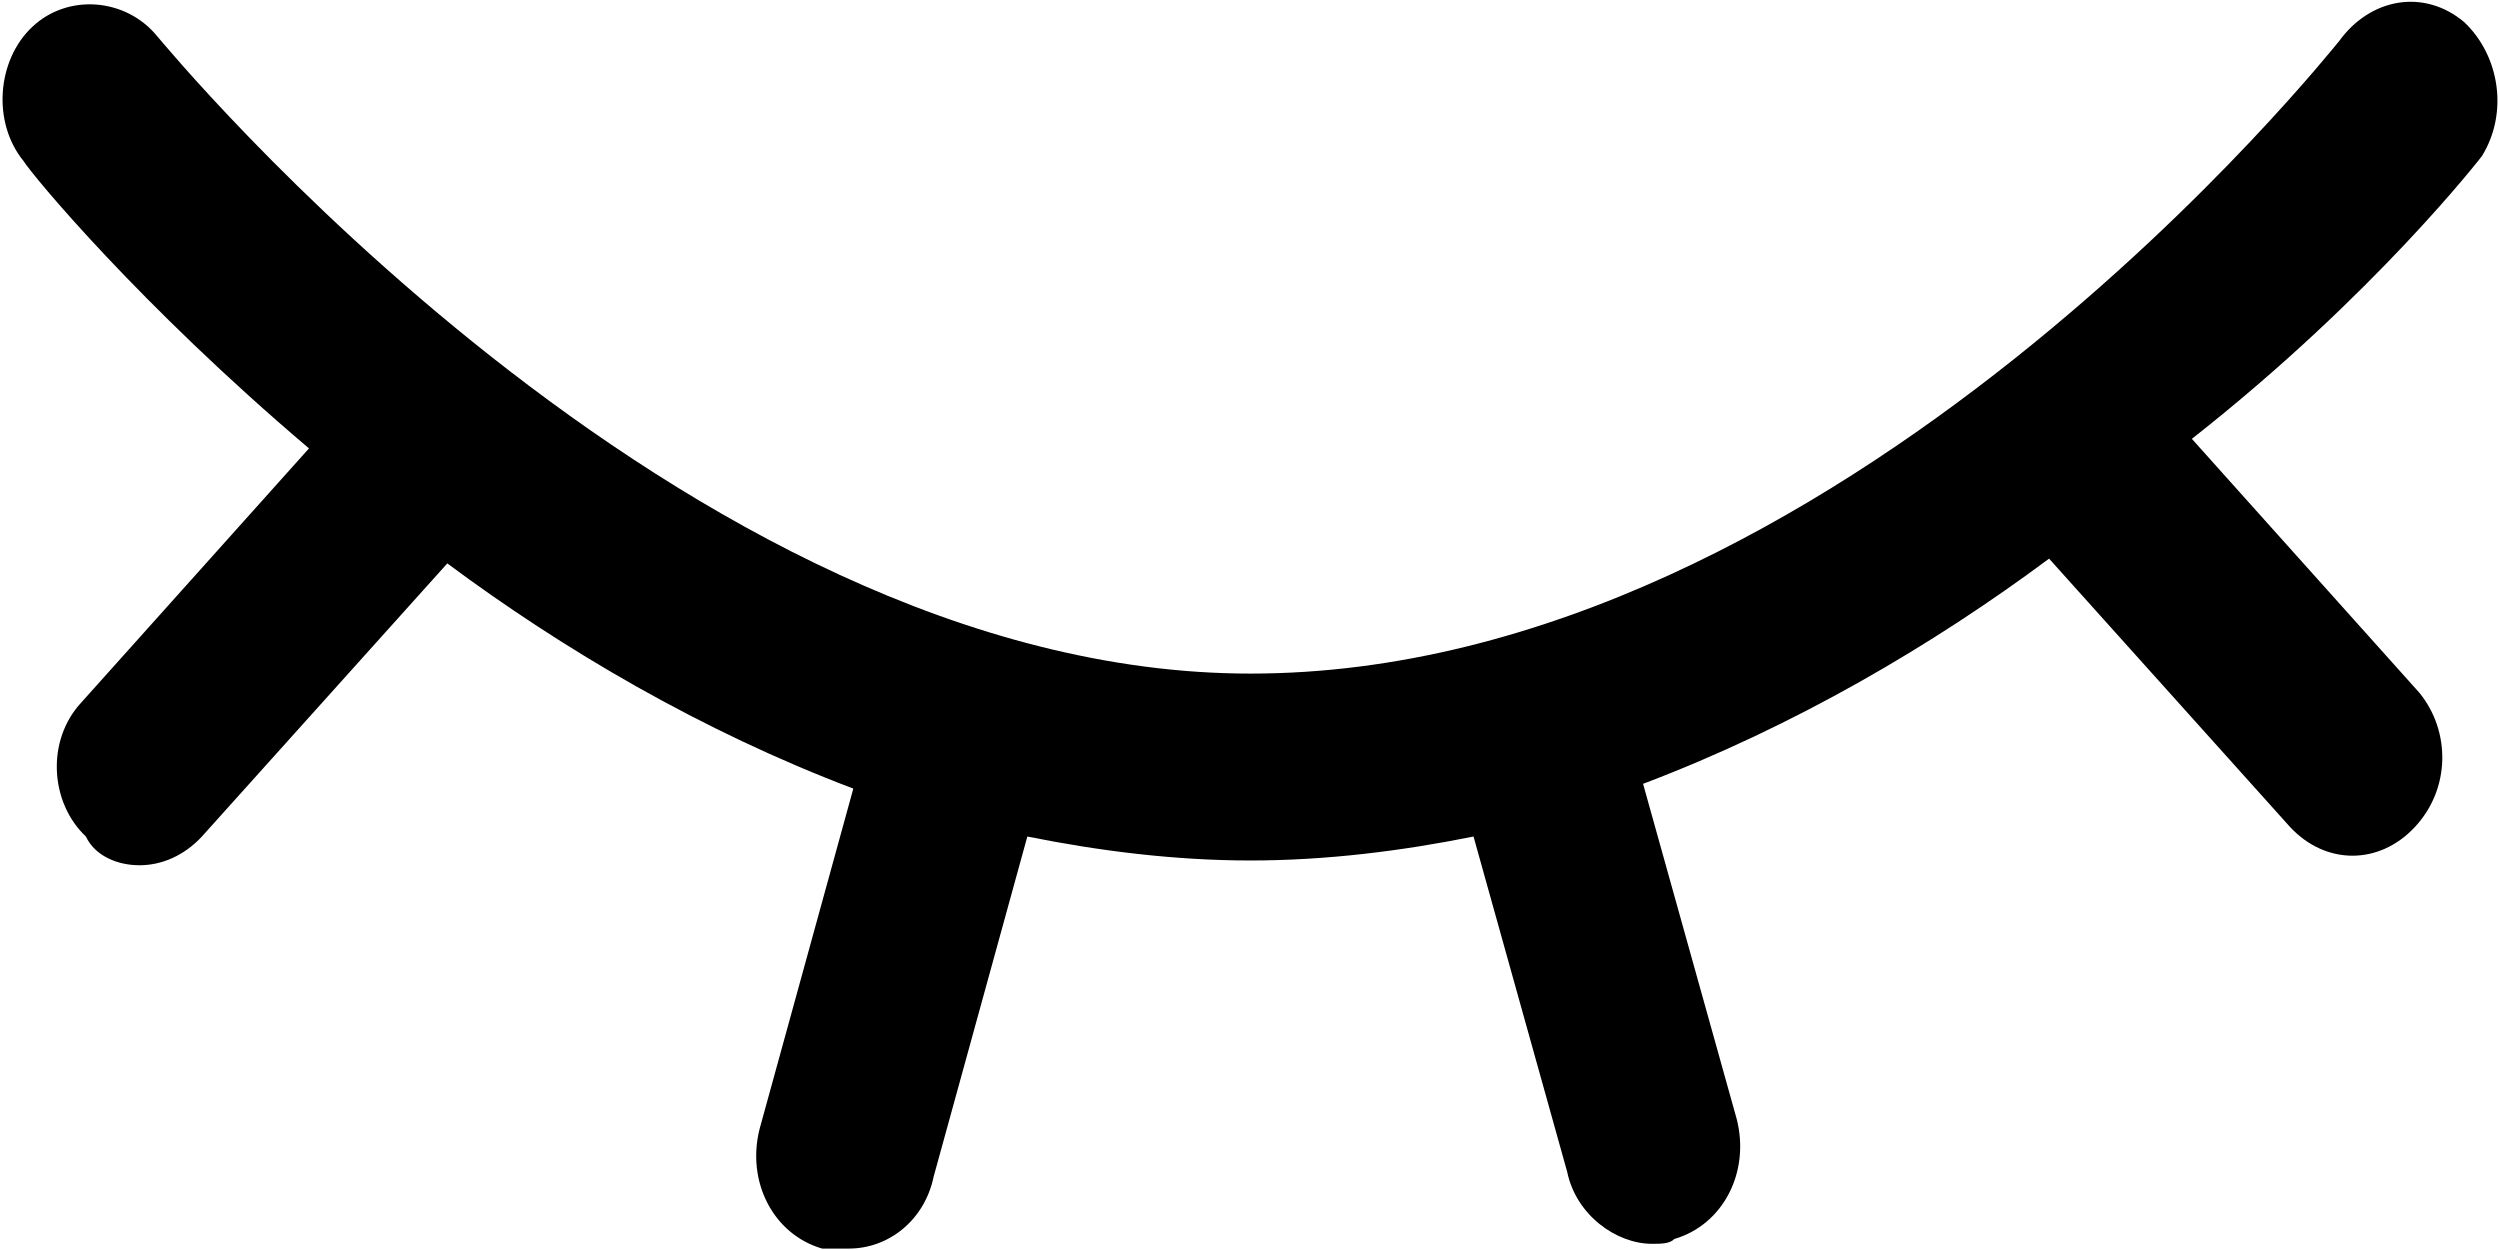
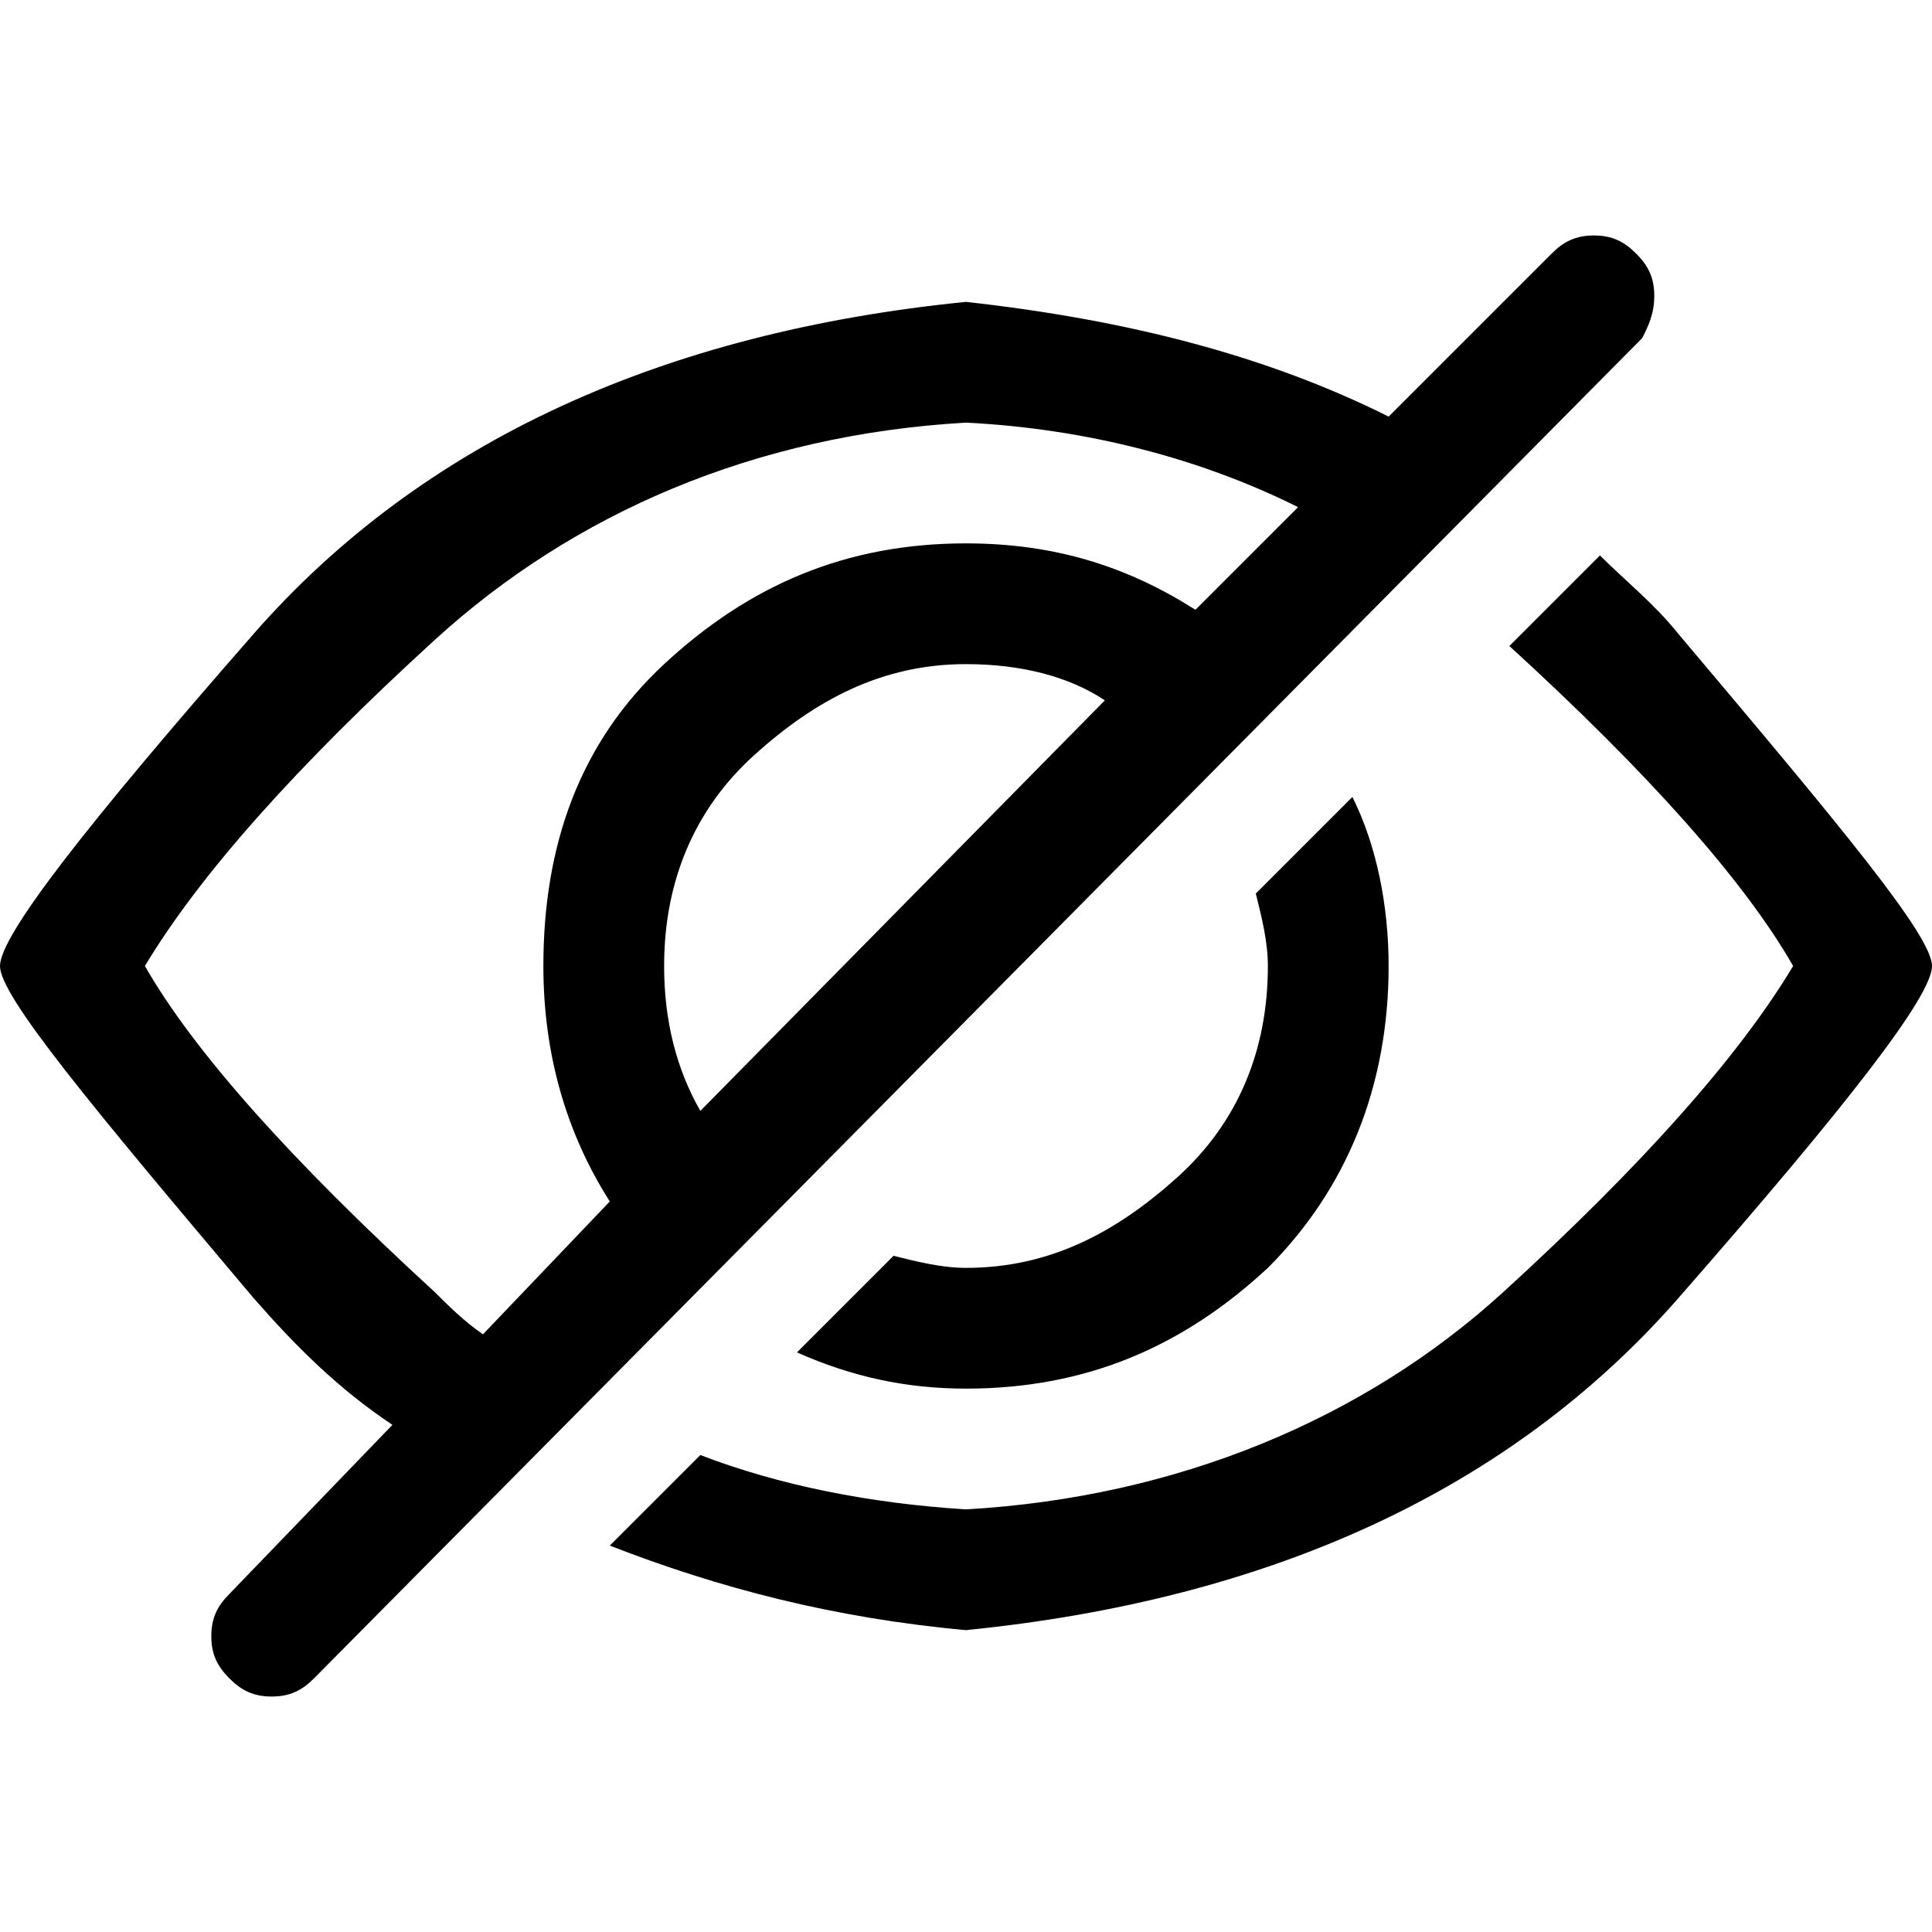
- <svg xmlns="http://www.w3.org/2000/svg" width="128" height="64">
-   <path d="M127.072 7.994c1.37-2.208.914-5.152-.914-6.87-2.056-1.717-4.797-1.226-6.396.982-.229.245-25.586 32.382-55.74 32.382-29.24 0-55.74-32.382-55.968-32.627-1.6-1.963-4.57-2.208-6.397-.49C-.17 3.086-.399 6.275 1.2 8.238c.457.736 5.94 7.36 14.62 14.72L4.17 35.96c-1.828 1.963-1.6 5.152.228 6.87.457.98 1.6 1.471 2.742 1.471s2.284-.49 3.198-1.472l12.564-13.983c5.94 4.416 13.021 8.587 20.788 11.53l-4.797 17.418c-.685 2.699.686 5.397 3.198 6.133h1.37c2.057 0 3.884-1.472 4.341-3.68L52.6 42.83c3.655.736 7.538 1.227 11.422 1.227 3.883 0 7.767-.49 11.422-1.227l4.797 17.173c.457 2.208 2.513 3.68 4.34 3.68.457 0 .914 0 1.143-.246 2.513-.736 3.883-3.434 3.198-6.133l-4.797-17.172c7.767-2.944 14.848-7.114 20.788-11.53l12.336 13.738c.913.981 2.056 1.472 3.198 1.472s2.284-.49 3.198-1.472c1.828-1.963 1.828-4.906.228-6.87l-11.65-13.001c9.366-7.36 14.849-14.474 14.849-14.474z" />
+ <svg xmlns="http://www.w3.org/2000/svg" viewBox="0 0 1024 1024" data-v-ea893728="">
+   <path fill="currentColor" d="M876.8 156.8c0-9.6-3.2-16-9.6-22.4-6.4-6.4-12.8-9.6-22.4-9.6-9.6 0-16 3.2-22.4 9.6L736 220.8c-64-32-137.6-51.2-224-60.8-160 16-288 73.6-377.6 176C44.8 438.4 0 496 0 512s48 73.6 134.4 176c22.4 25.6 44.8 48 73.6 67.2l-86.4 89.6c-6.4 6.4-9.6 12.8-9.6 22.4 0 9.6 3.2 16 9.6 22.4 6.4 6.4 12.8 9.6 22.4 9.6 9.6 0 16-3.2 22.4-9.6l704-710.4c3.2-6.4 6.4-12.8 6.4-22.4Zm-646.4 528c-76.8-70.4-128-128-153.6-172.8 28.8-48 80-105.6 153.6-172.8C304 272 400 230.4 512 224c64 3.2 124.8 19.2 176 44.8l-54.4 54.4C598.4 300.8 560 288 512 288c-64 0-115.2 22.4-160 64s-64 96-64 160c0 48 12.8 89.6 35.2 124.8L256 707.2c-9.6-6.4-19.2-16-25.6-22.4Zm140.8-96c-12.8-22.4-19.2-48-19.2-76.8 0-44.8 16-83.2 48-112 32-28.8 67.2-48 112-48 28.8 0 54.4 6.4 73.6 19.2zM889.599 336c-12.8-16-28.8-28.8-41.6-41.6l-48 48c73.6 67.2 124.8 124.8 150.4 169.6-28.8 48-80 105.6-153.6 172.8-73.6 67.2-172.8 108.8-284.8 115.2-51.2-3.2-99.2-12.8-140.8-28.8l-48 48c57.6 22.4 118.4 38.4 188.8 44.8 160-16 288-73.6 377.6-176C979.199 585.6 1024 528 1024 512s-48.001-73.6-134.401-176Z" />
+   <path fill="currentColor" d="M511.998 672c-12.8 0-25.6-3.2-38.4-6.4l-51.2 51.2c28.8 12.8 57.6 19.2 89.6 19.2 64 0 115.2-22.4 160-64 41.6-41.6 64-96 64-160 0-32-6.4-64-19.2-89.6l-51.2 51.2c3.2 12.8 6.4 25.6 6.4 38.4 0 44.8-16 83.2-48 112-32 28.8-67.2 48-112 48Z" />
</svg>
